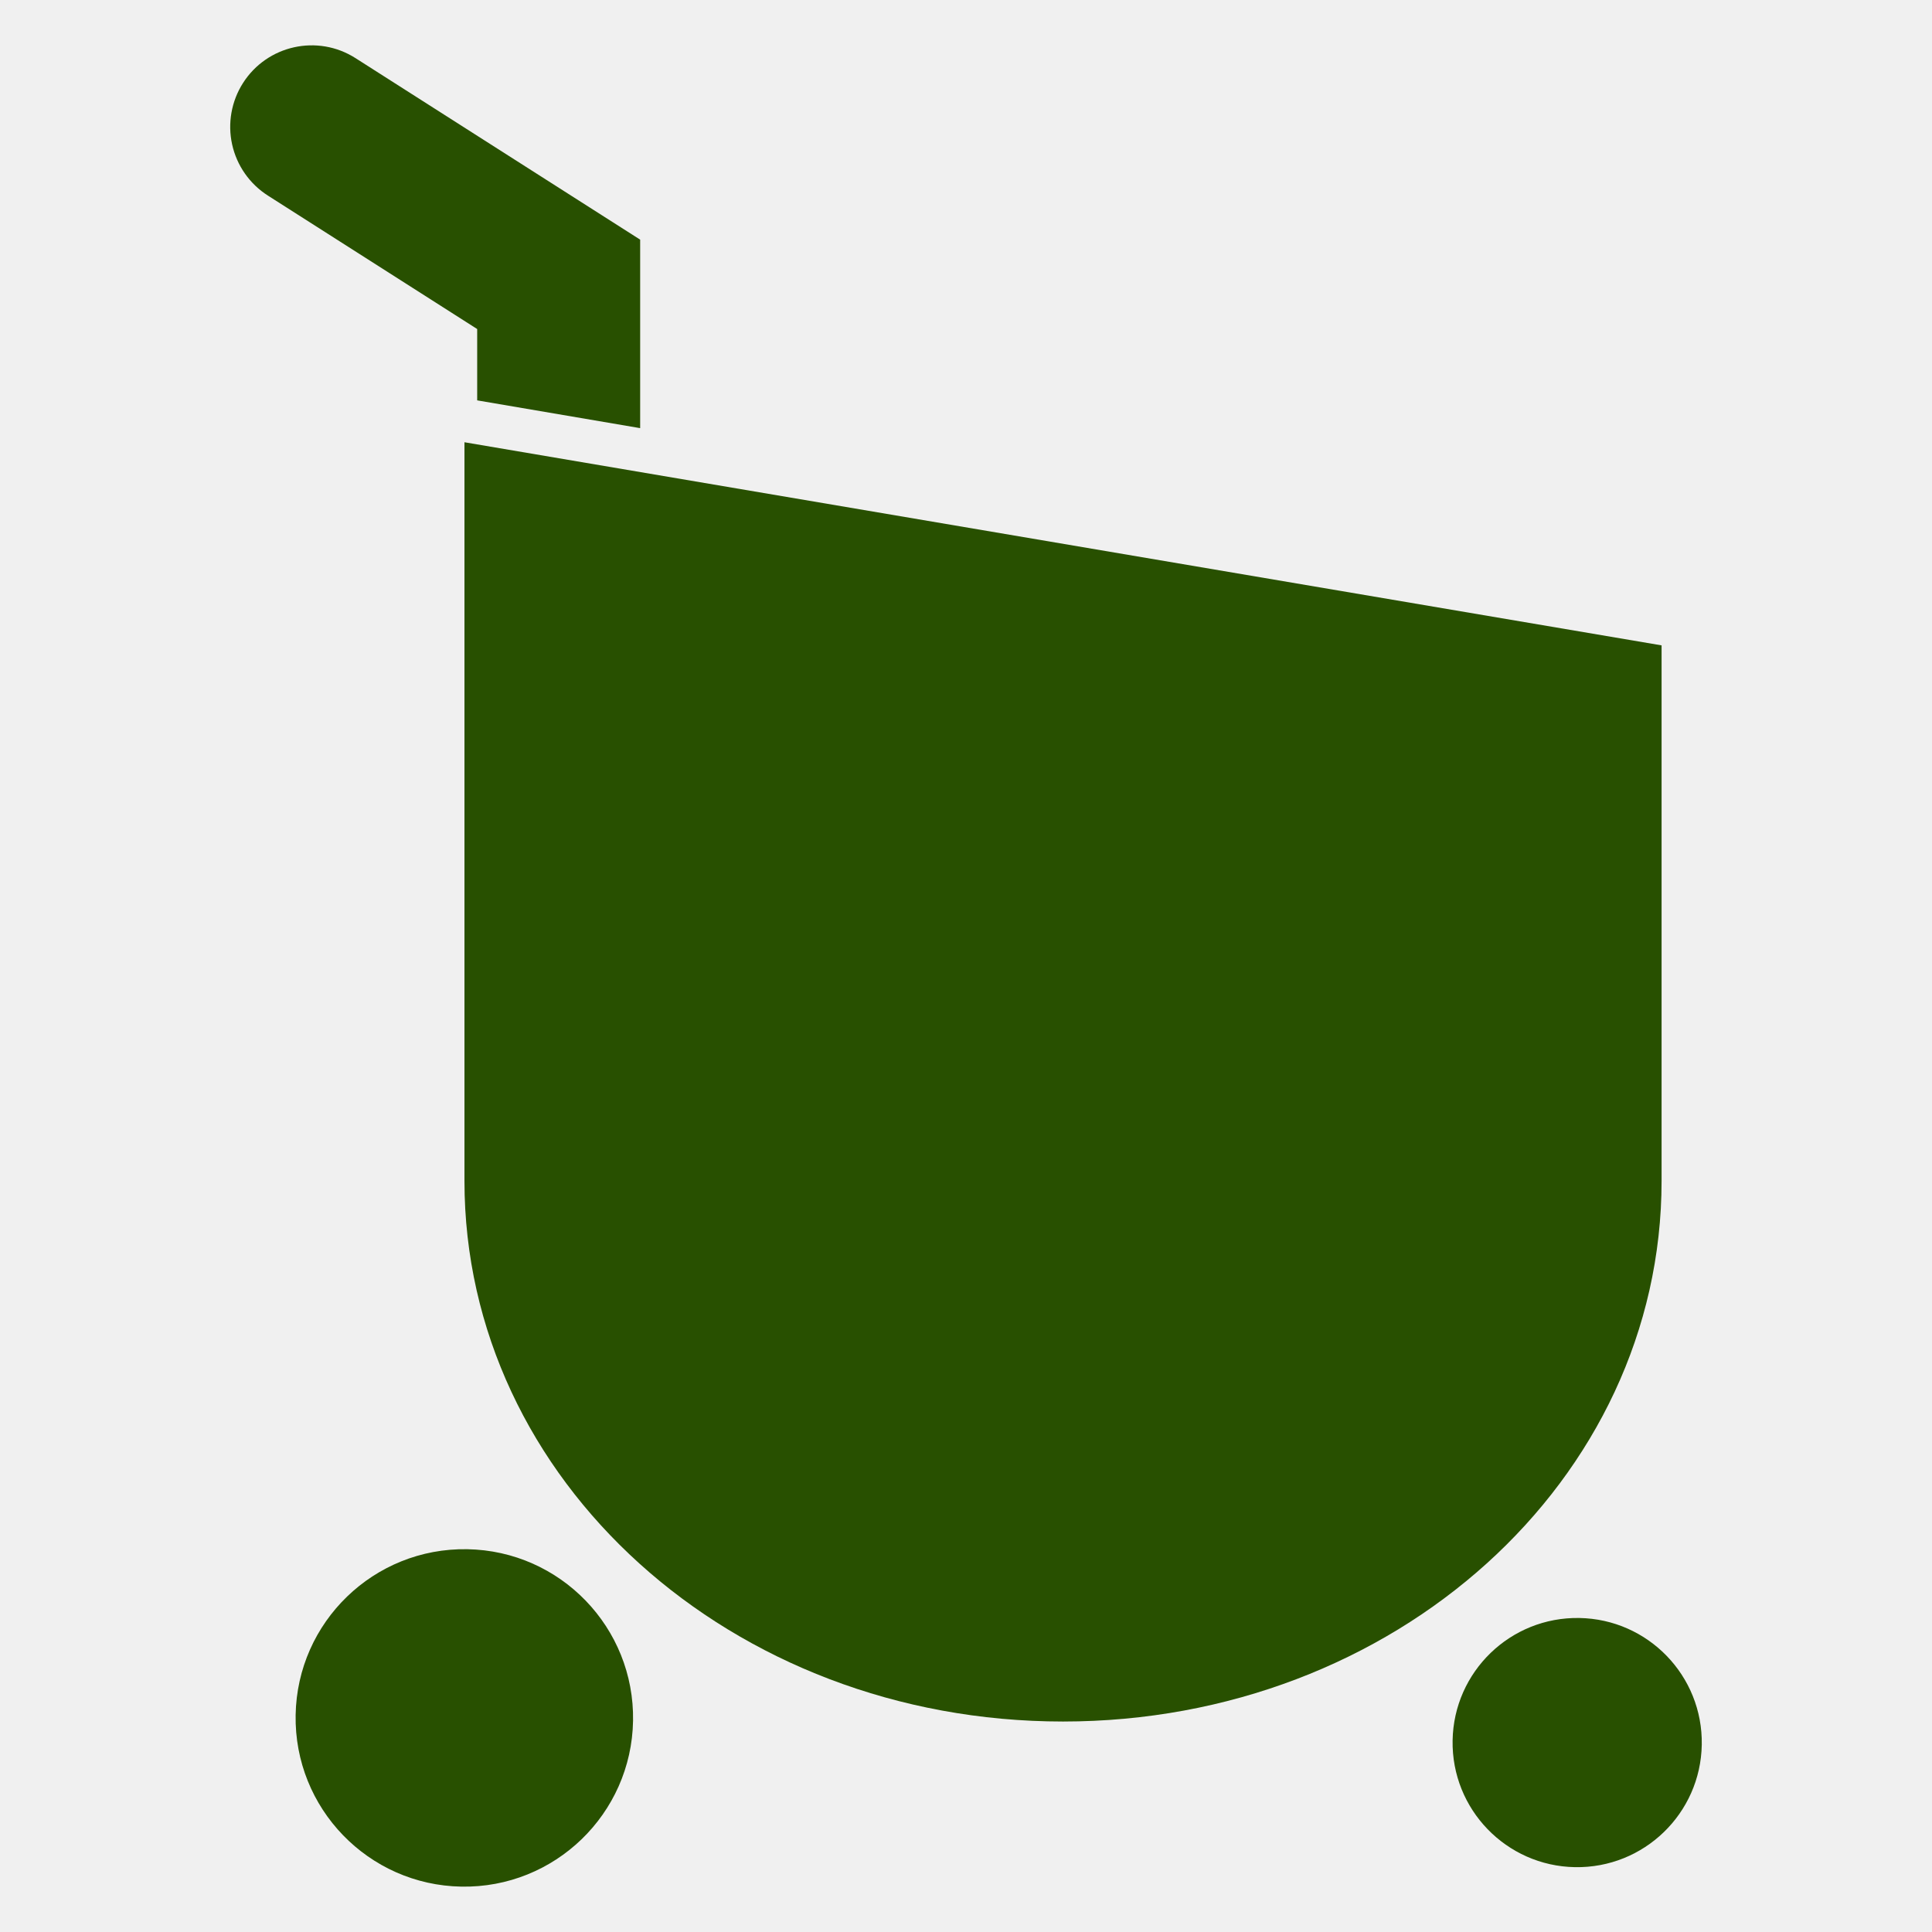
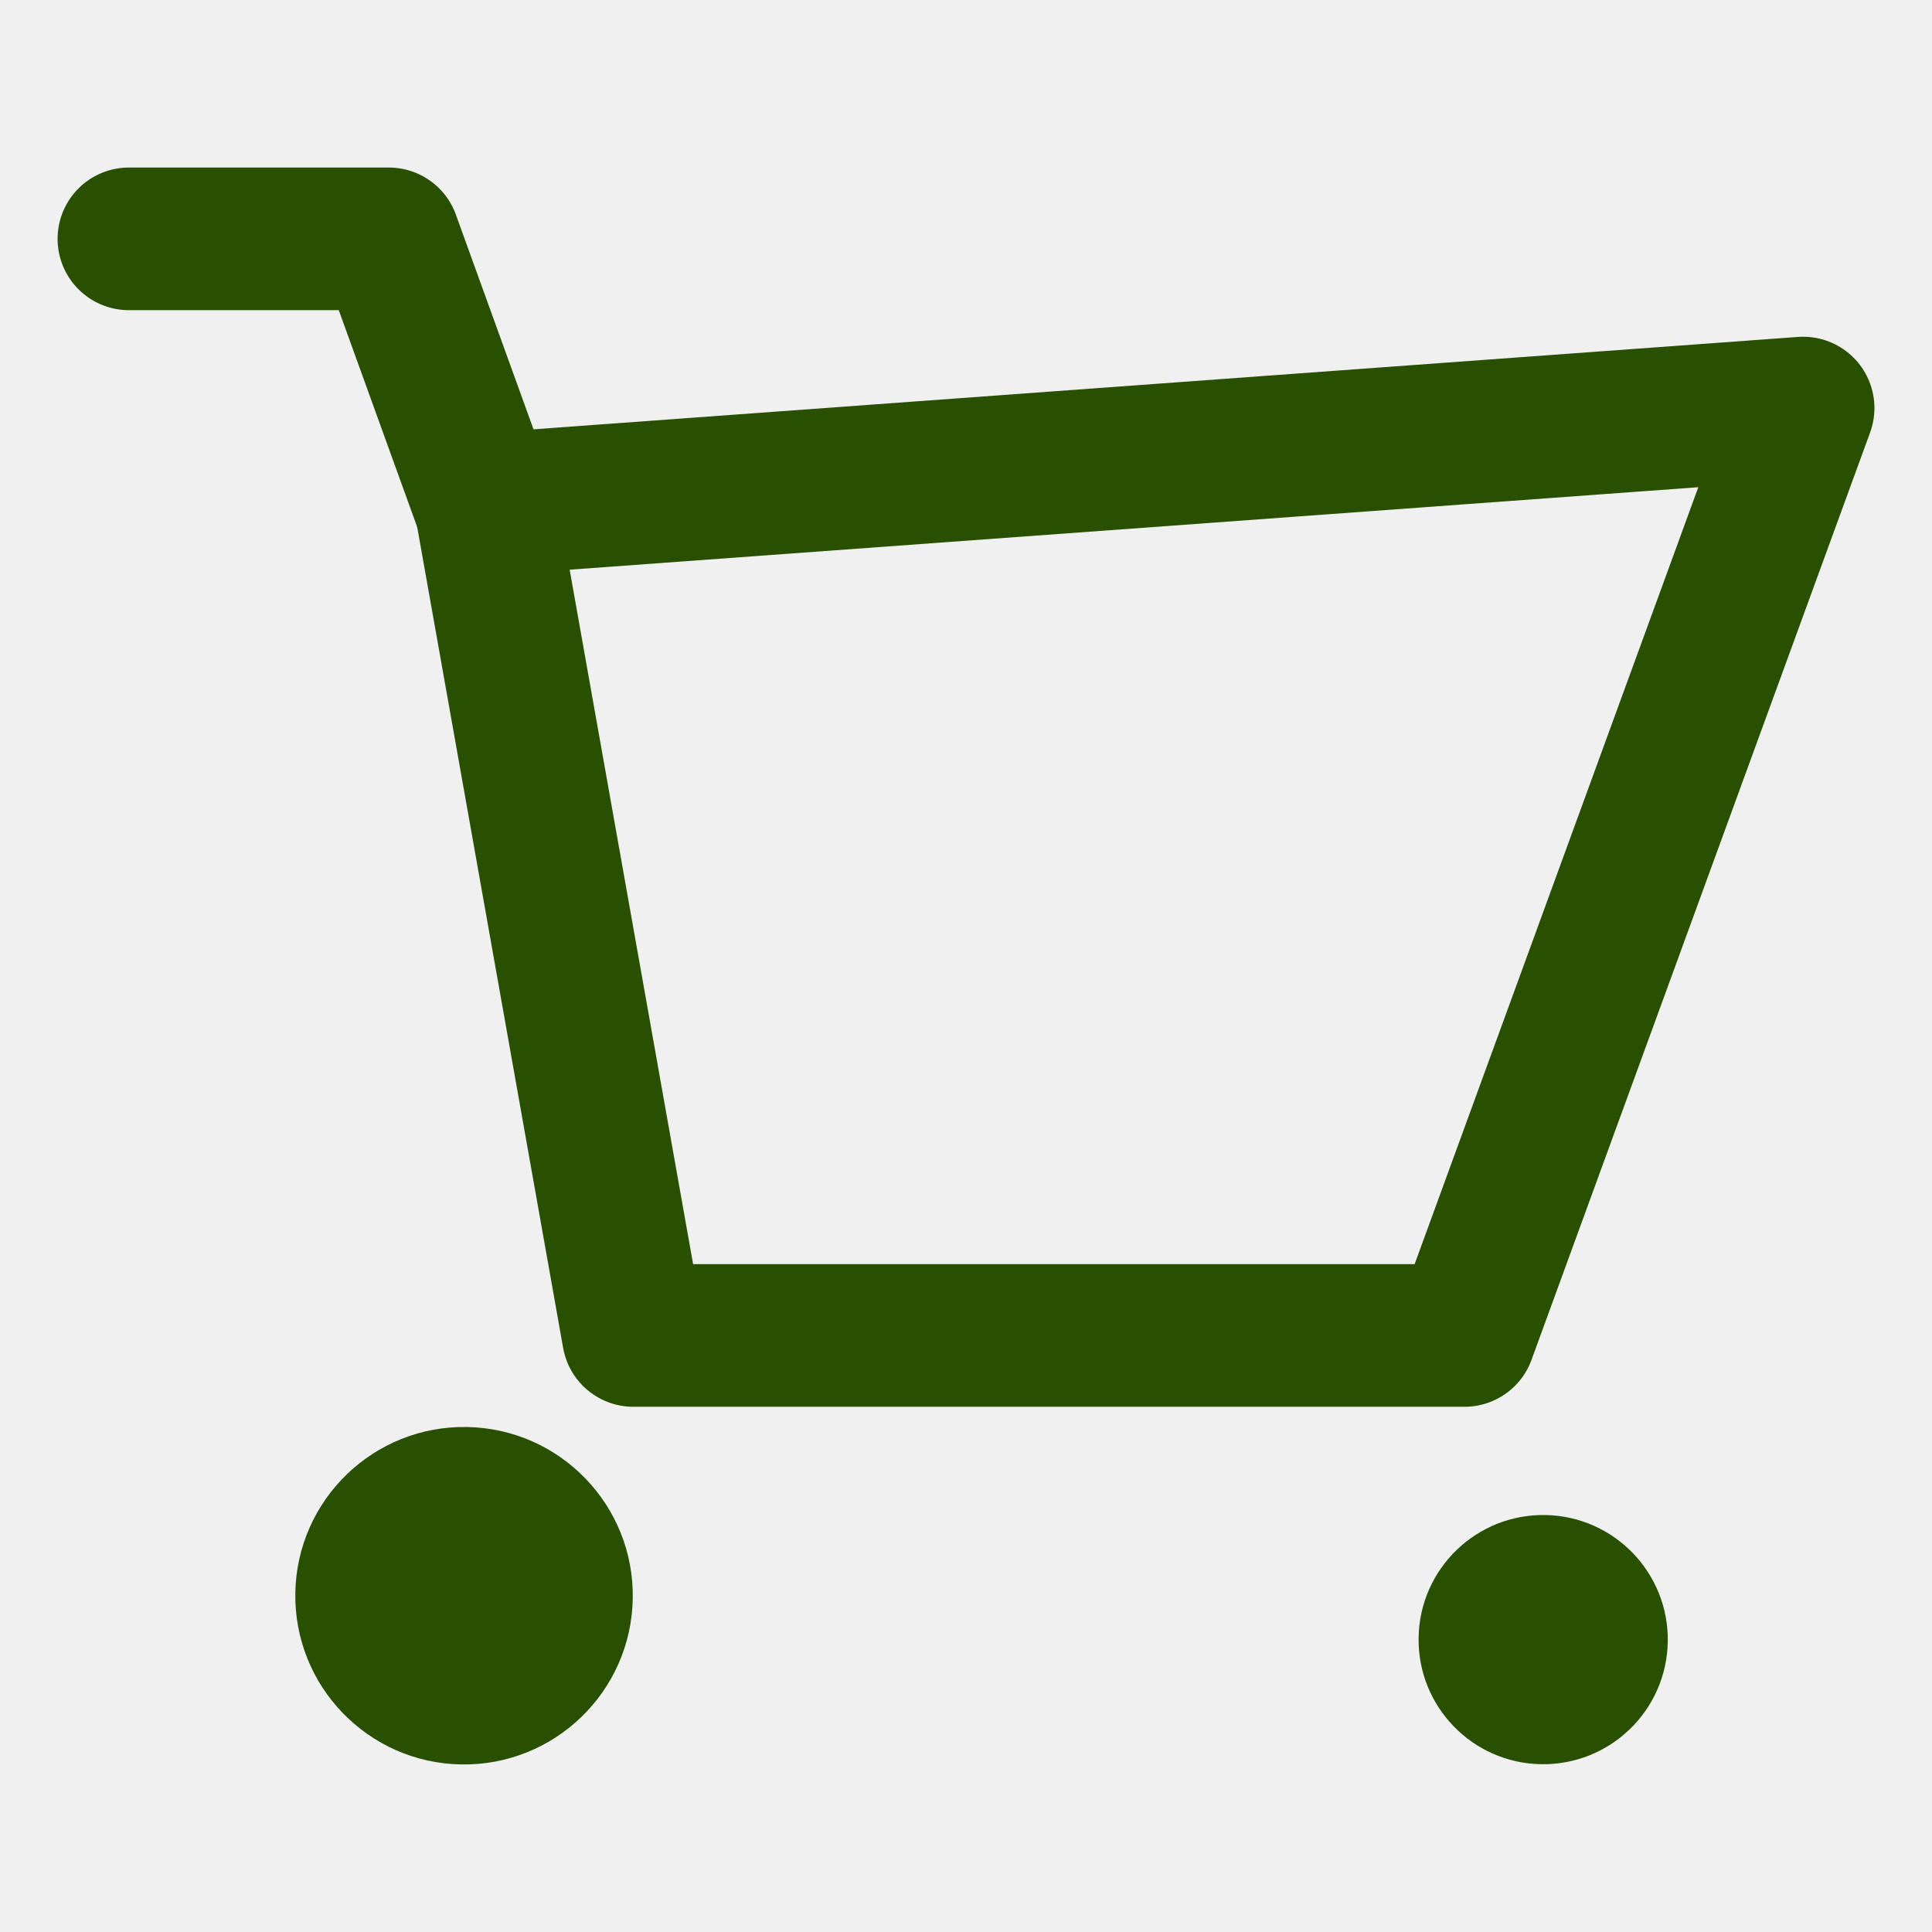
<svg xmlns="http://www.w3.org/2000/svg" width="1024" height="1024" viewBox="0 0 270.933 270.933" version="1.1" id="svg5">
  <defs id="defs2" />
  <g id="layer1">
    <g id="g3052" transform="matrix(1.211088,0,0,1.211088,22.27818,409.3803)">
      <g id="g13337">
        <g id="g14820" style="fill:#447821">
          <path id="path24594" style="fill:#ffffff;fill-opacity:0.74;stroke:none;stroke-width:4.954;stroke-linecap:round;stroke-linejoin:round" d="m -155.313,-273.782 c 22.878,2.971 53.653,-25.635 68.727,-8.171 32.23,37.342 -2.305,109.586 -38.76,142.815 -13.017,11.866 -35.217,14.232 -52.057,9.071 -12.256,-3.756 -17.351,-19.104 -27.681,-26.694 -17.455,-12.826 -44.853,-13.245 -57.021,-31.165 -7.375,-10.862 -8.438,-26.476 -4.808,-39.093 8.171,-28.398 27.34,-61.307 55.929,-68.782 19.307,-5.048 35.882,19.448 55.671,22.018 z" />
          <path id="path24591" style="fill:none;stroke:#9cd769;stroke-width:4.954;stroke-linecap:round;stroke-linejoin:round;stroke-opacity:1" d="m -154.002,-295.625 c 18.327,14.012 59.282,4.625 63.604,27.287 9.241,48.454 -56.789,93.752 -104.975,104.302 -17.206,3.767 -37.614,-5.283 -49.618,-18.173 -8.736,-9.38 -5.475,-25.22 -10.625,-36.958 -8.703,-19.835 -32.222,-33.897 -33.799,-55.5 -0.956,-13.094 5.93,-27.148 15.383,-36.259 21.275,-20.508 54.33,-39.423 82.827,-31.602 19.244,5.282 21.351,34.783 37.204,46.903 z" />
-           <g id="g853" transform="matrix(1.058468,0,0,1.058468,-4.711047,7.470562)">
-             <path id="path3044" style="fill:#285000;fill-opacity:1;stroke:none;stroke-width:15.811;stroke-linecap:round;stroke-linejoin:round" d="m 168.842,-255.812 v 58.584 c 0,32.765 -29.204,59.143 -65.48,59.143 -36.276,0 -65.48,-26.378 -65.48,-59.143 v -13.745 -67.059 z" />
-             <circle style="fill:#285000;fill-opacity:1;stroke:none;stroke-width:14.326;stroke-linecap:round;stroke-linejoin:round" id="circle3046" cx="139.107" cy="35.494" r="18.459" transform="rotate(-89.01967)" />
-             <circle style="fill:#285000;fill-opacity:1;stroke:none;stroke-width:10.579;stroke-linecap:round;stroke-linejoin:round" id="circle3048" cx="138.493" cy="157.263" r="13.631" transform="rotate(-89.01967)" />
-             <path style="color:#000000;fill:#285000;fill-opacity:1;stroke-width:1.719;stroke-linecap:round;-inkscape-stroke:none" d="m 12.466,-310.611 c 0.51,2.31 1.917,4.322 3.912,5.594 l 22.896,14.599 v 7.804 l 17.829,3.038 v -20.62 l -31.139,-19.857 c -4.151,-2.647 -9.662,-1.427 -12.309,2.723 -1.271,1.993 -1.699,4.41 -1.189,6.719 z" id="path3050" />
+           <g id="g853" transform="matrix(1.058468,0,0,1.058468,-219.094,20.86758)">
+             <path id="path3044" style="fill:#285000;fill-opacity:1;stroke:none;stroke-width:15.811;stroke-linecap:round;stroke-linejoin:round" d="m 79.335,-531.715 v 58.584 c 0,32.765 -29.204,59.143 -65.48,59.143 -36.276,0 -65.48,-26.378 -65.48,-59.143 v -13.745 -67.059 z" />
+             <circle style="fill:#285000;fill-opacity:1;stroke:none;stroke-width:14.326;stroke-linecap:round;stroke-linejoin:round" id="circle3046" cx="388.858" cy="351.404" r="18.459" transform="rotate(-89.01967)" />
+             <circle style="fill:#285000;fill-opacity:1;stroke:none;stroke-width:10.579;stroke-linecap:round;stroke-linejoin:round" id="circle3048" cx="388.244" cy="473.173" r="13.631" transform="rotate(-89.01967)" />
+             <path style="color:#000000;fill:#285000;fill-opacity:1;stroke-width:1.719;stroke-linecap:round;-inkscape-stroke:none" d="m 332.603,-554.92 c 0.51,2.31 1.917,4.322 3.912,5.594 l 22.896,14.599 v 7.804 l 17.829,3.038 v -20.62 l -31.139,-19.857 c -4.151,-2.647 -9.662,-1.427 -12.309,2.723 -1.271,1.993 -1.699,4.41 -1.189,6.719 z" id="path3050" />
+             <g id="g7325" transform="translate(-292.6309,-49.61912)">
+               <circle style="fill:#285000;fill-opacity:1;stroke:none;stroke-width:14.326;stroke-linecap:round;stroke-linejoin:round" id="circle3046-3" cx="123.988" cy="530.964" r="18.459" transform="rotate(-89.01967)" />
+               <circle style="fill:#285000;fill-opacity:1;stroke:none;stroke-width:10.579;stroke-linecap:round;stroke-linejoin:round" id="circle3048-6" cx="121.206" cy="649.083" r="13.631" transform="rotate(-89.01967)" />
+               <path id="rect3305" style="fill:none;stroke:#285000;stroke-width:15.602;stroke-linecap:round;stroke-linejoin:round;stroke-dasharray:none;stroke-opacity:1" d="m 535.366,-234.28 144.131,-10.531 -37.043,101.455 h -90.924 z" />
+               <path style="fill:none;stroke:#285000;stroke-width:15.602;stroke-linecap:round;stroke-linejoin:round;stroke-dasharray:none;stroke-opacity:1" d="m 535.44,-233.836 -10.663,-29.485 H 496.344" id="path6583" />
+             </g>
          </g>
        </g>
      </g>
    </g>
  </g>
</svg>
